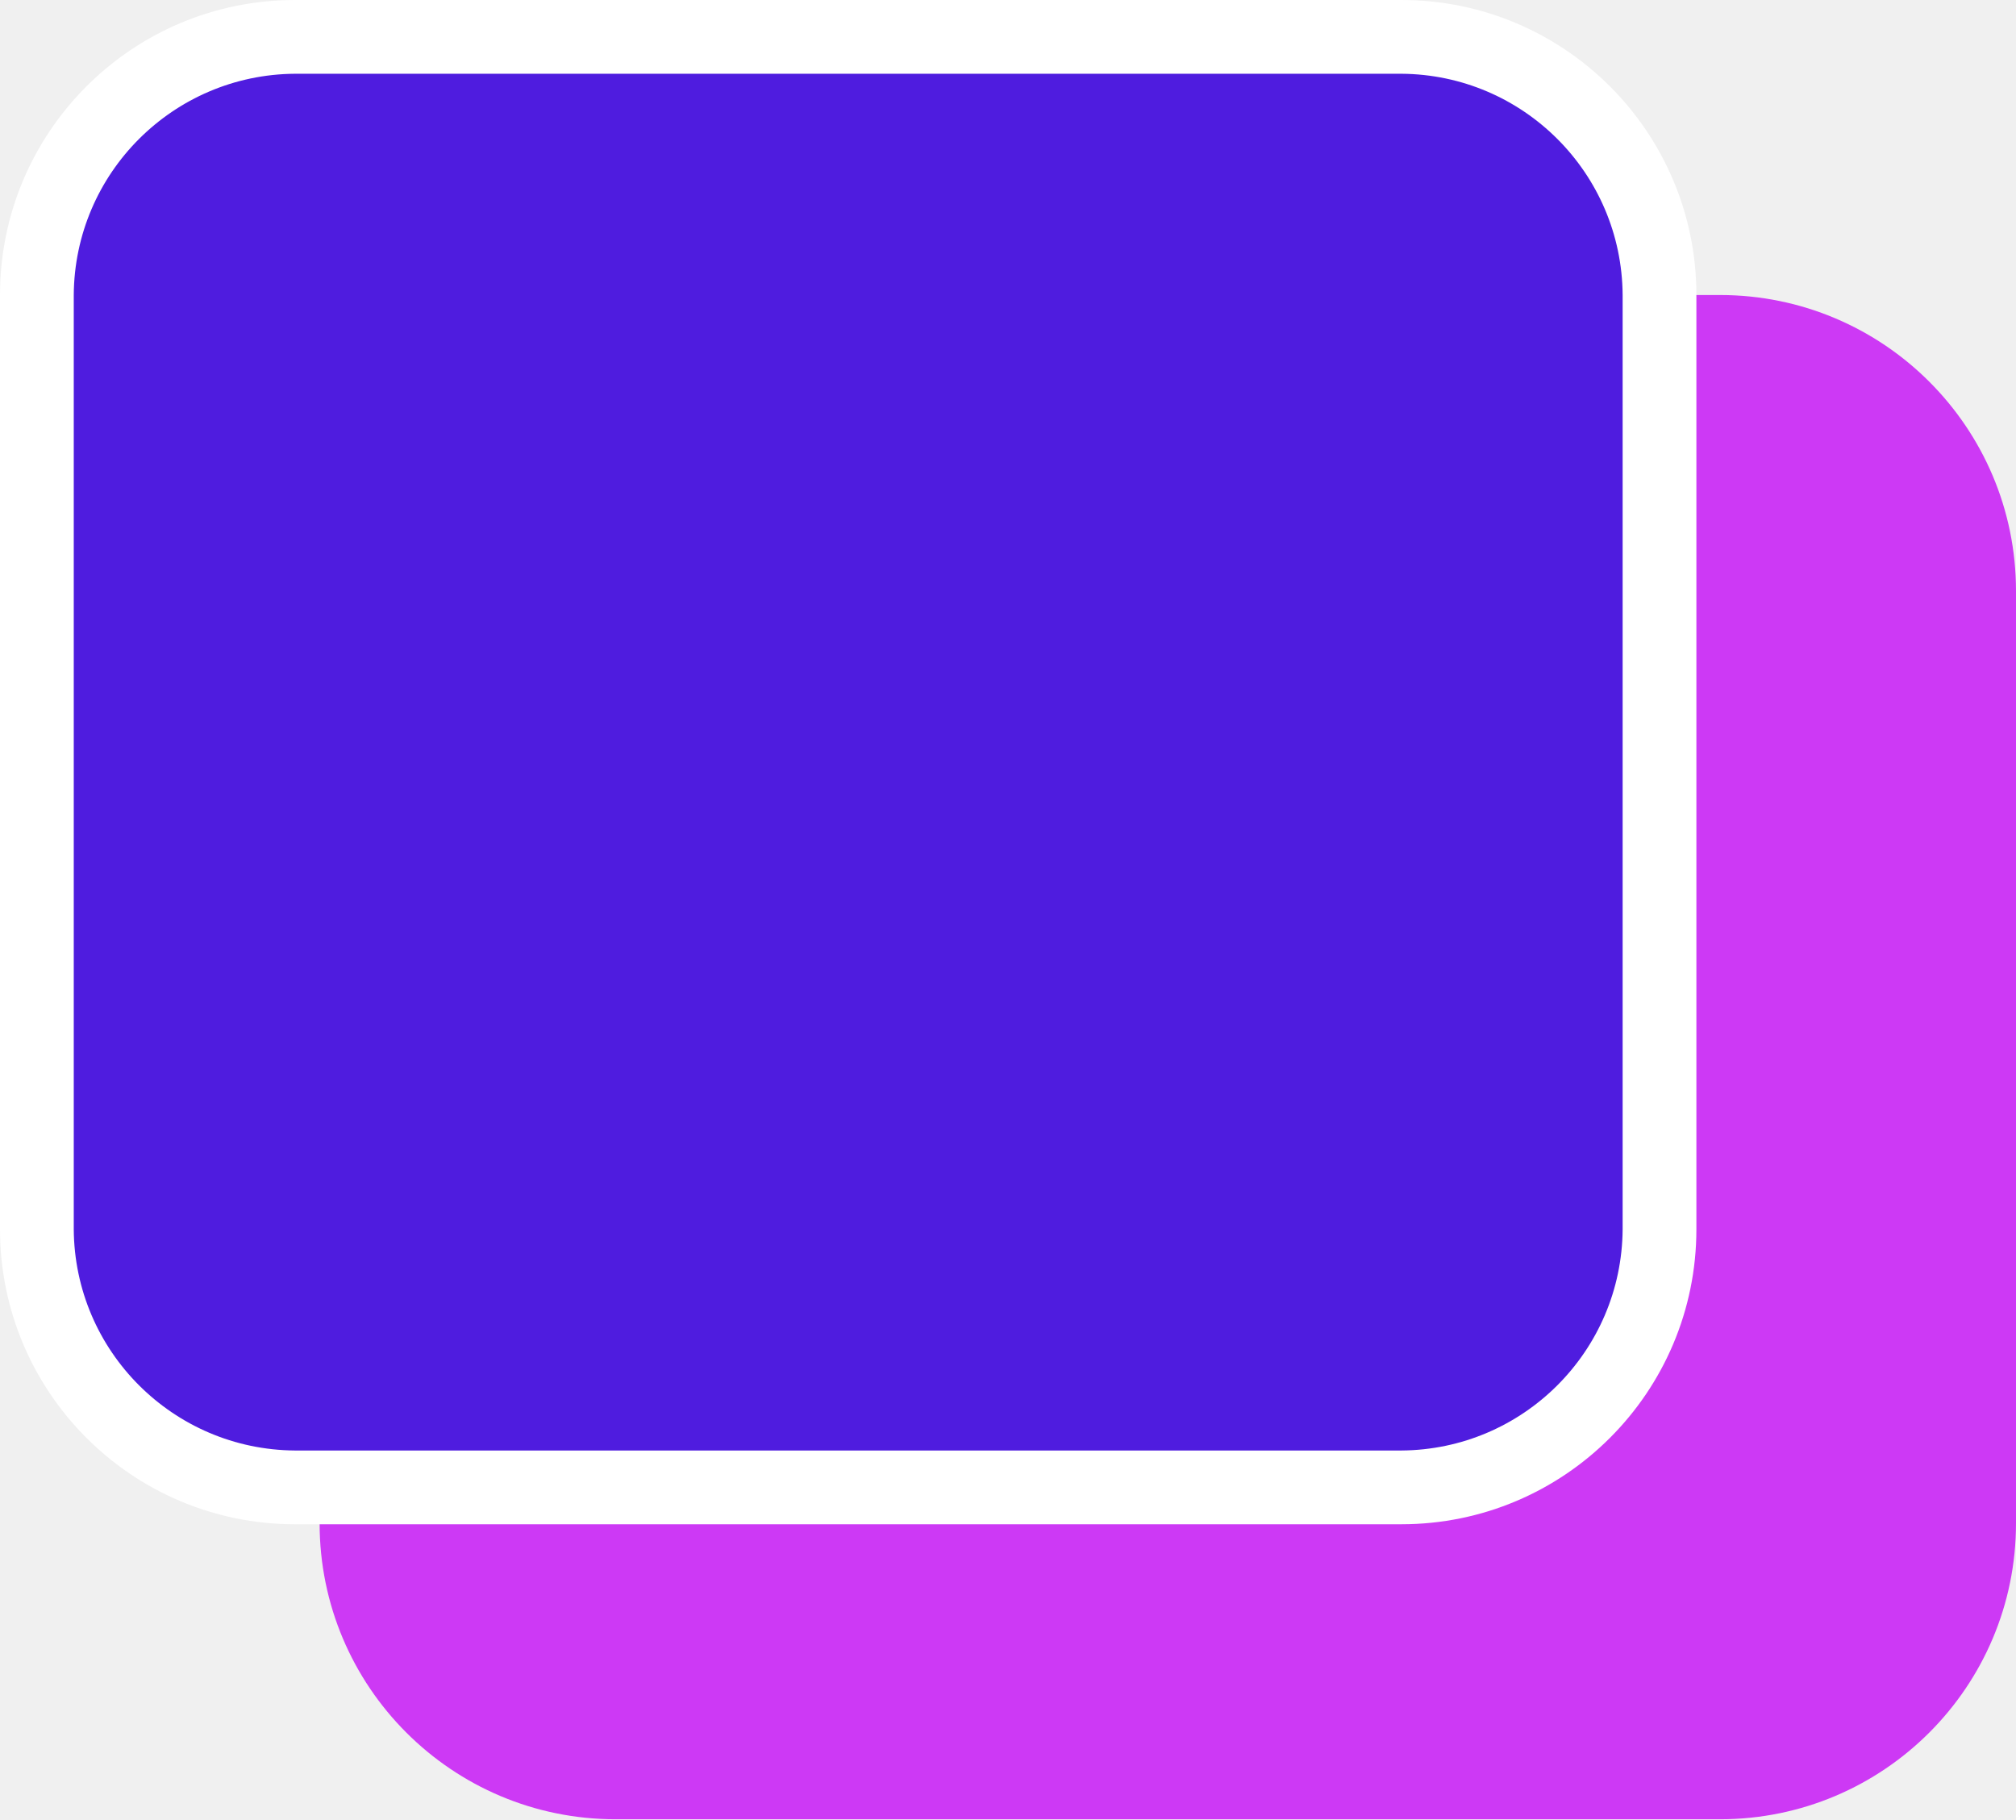
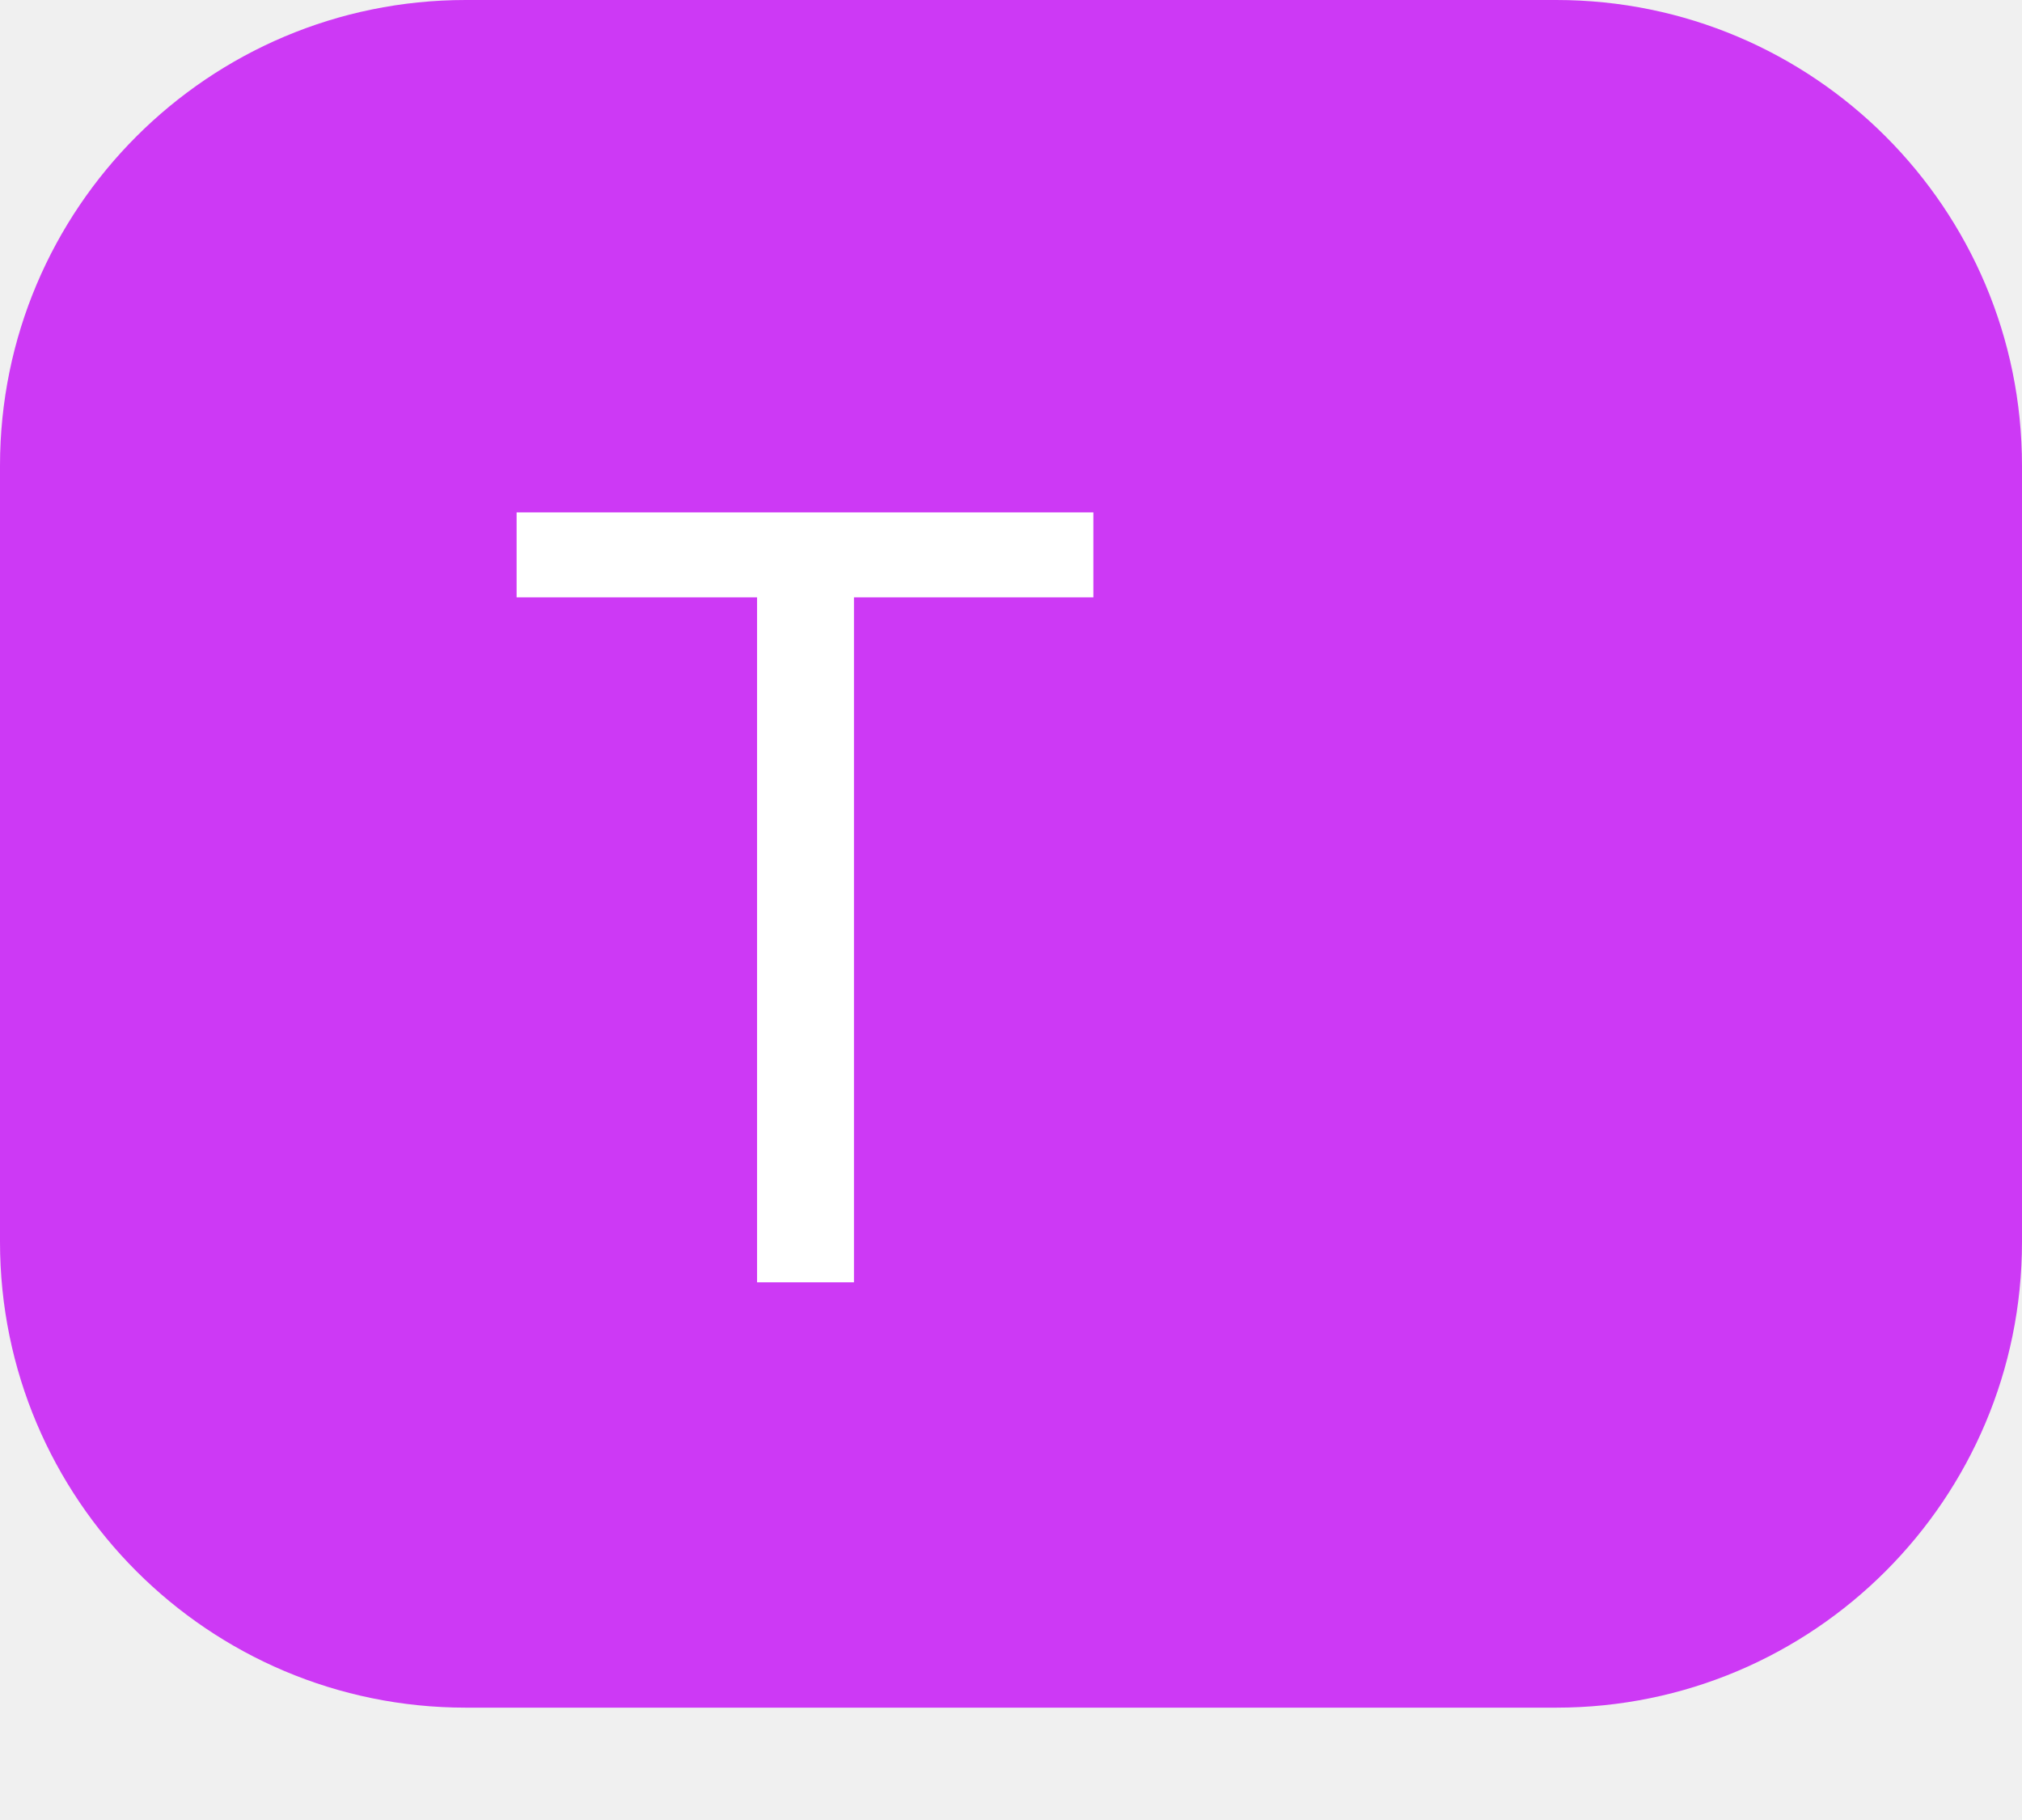
- <svg xmlns="http://www.w3.org/2000/svg" viewBox="0 0 82 74">
+ <svg xmlns="http://www.w3.org/2000/svg" viewBox="0 0 90 81">
  <defs>
-     <style>.cls-1{fill:#cd39f5;}.cls-2{fill:#4f1cdf;}.cls-3{fill:#fff;}</style>
+     <style>.cls-1{fill:#cd39f5;}.cls-2{font-size:48px;fill:#fff;font-family:ZenDots-Regular, Zen Dots;}</style>
  </defs>
  <g id="Camada_2" data-name="Camada 2">
    <g id="Camada_16" data-name="Camada 16">
-       <rect class="cls-1" x="13" y="12" width="69" height="62" rx="12.04" />
-       <rect class="cls-2" x="1.5" y="1.5" width="66" height="59" rx="10.54" />
-       <path class="cls-3" d="M57,3a9.06,9.06,0,0,1,9,9V50a9.06,9.06,0,0,1-9,9H12a9.06,9.06,0,0,1-9-9V12a9.06,9.06,0,0,1,9-9H57m0-3H12A12,12,0,0,0,0,12V50A12,12,0,0,0,12,62H57A12,12,0,0,0,69,50V12A12,12,0,0,0,57,0Z" />
+       <rect class="cls-1" width="90" height="76" rx="20.73" />
+       <text class="cls-2" transform="translate(22.51 57.07)">T</text>
    </g>
  </g>
</svg>
